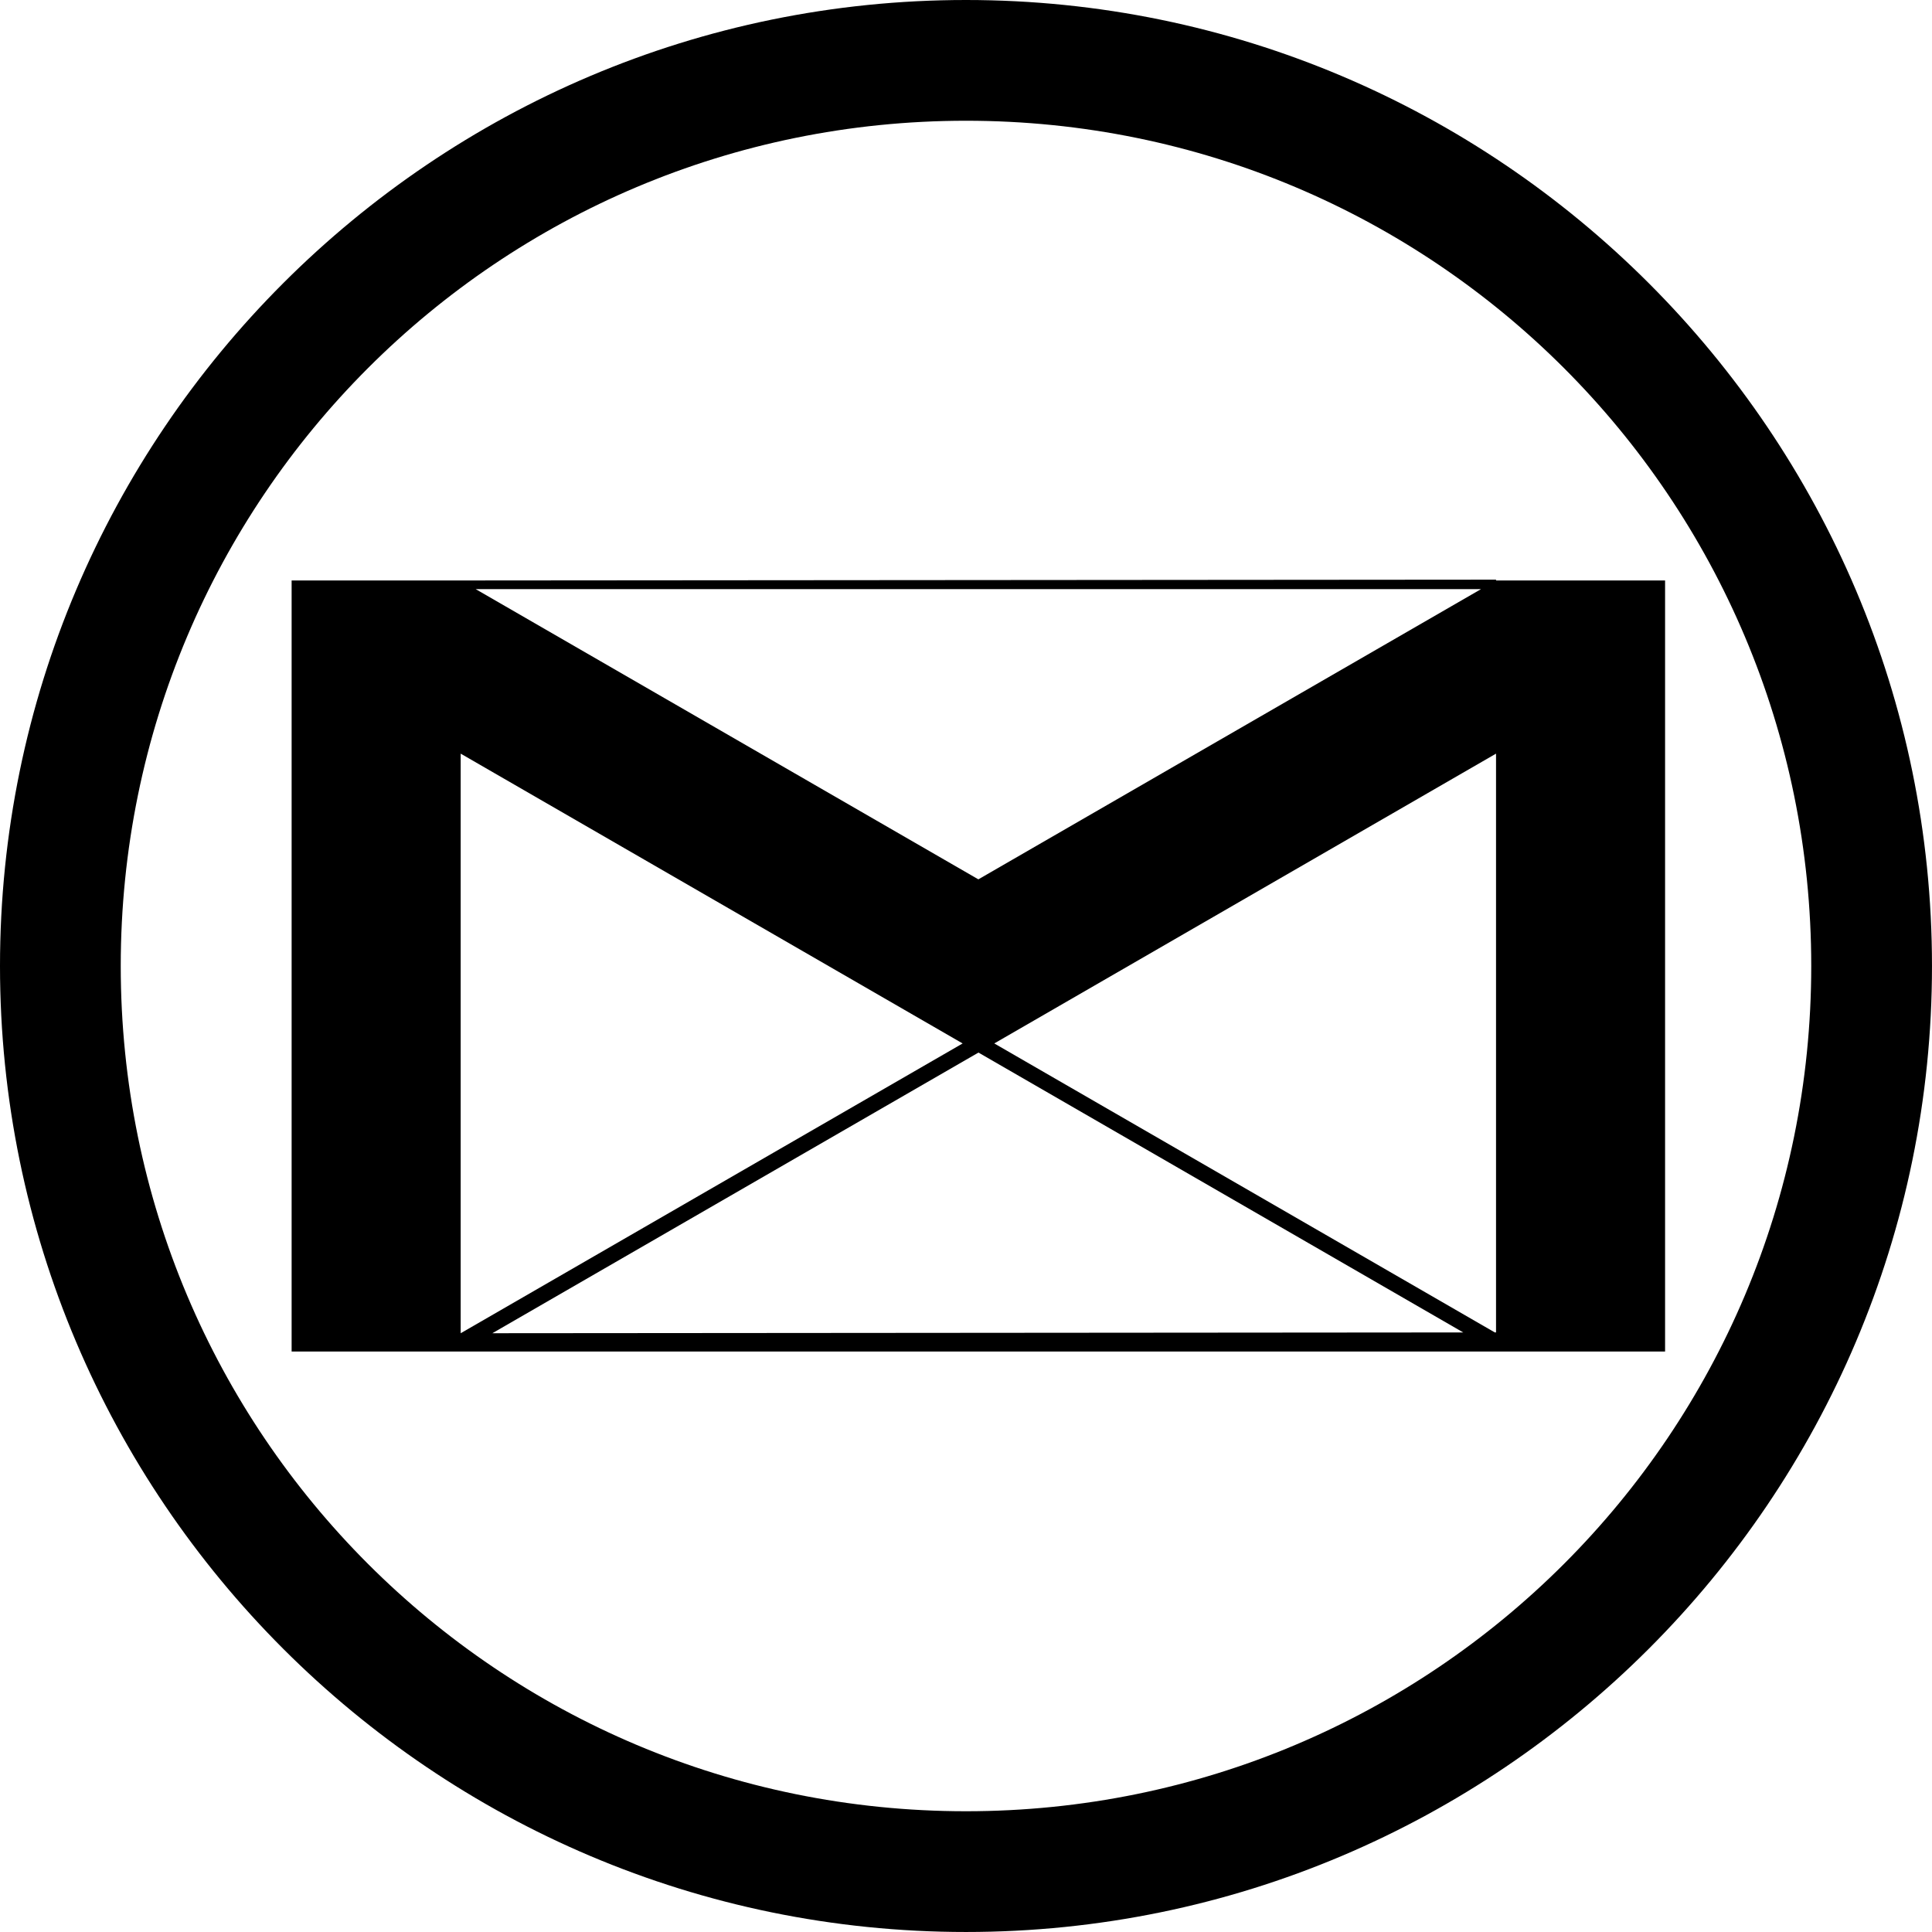
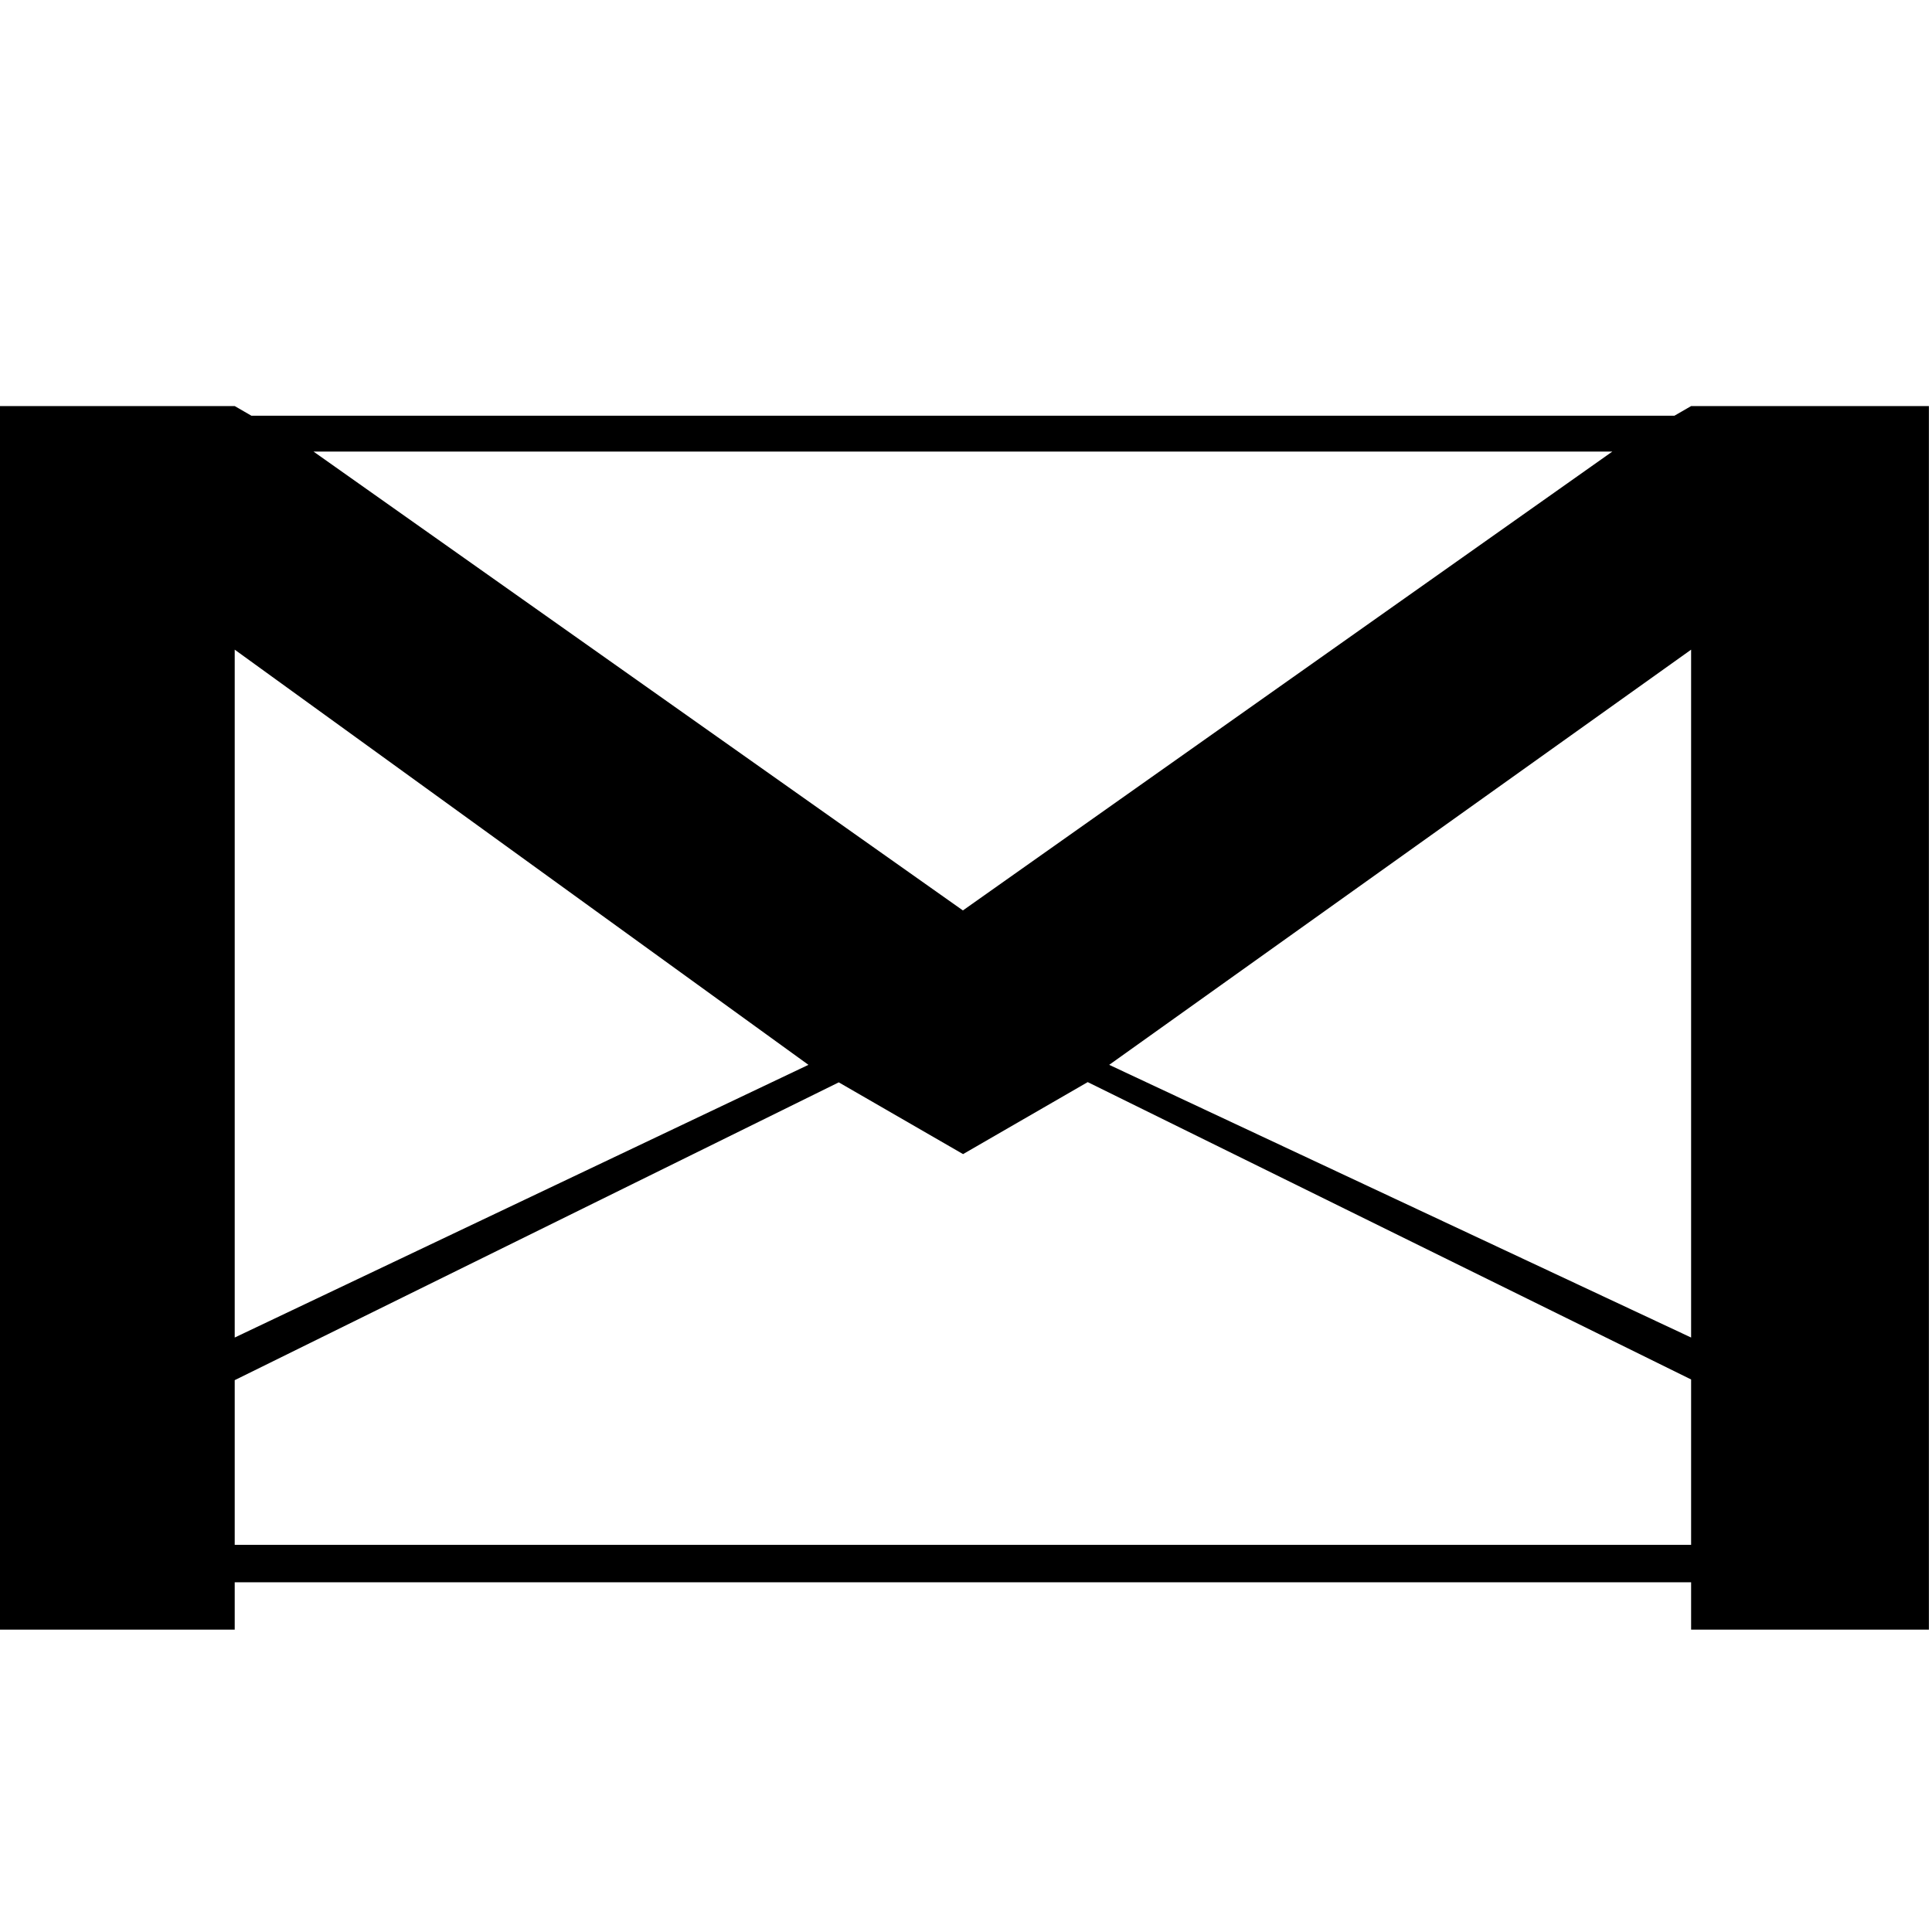
<svg xmlns="http://www.w3.org/2000/svg" fill="#000000" version="1.1" id="Layer_1" width="800px" height="800px" viewBox="0 0 169.063 169.063" xml:space="preserve">
  <defs id="defs13" />
  <g id="g820">
-     <path id="path843" d="M 84.531,0 C 37.908,0 0,37.908 0,84.531 c 0,46.623 37.908,84.531 84.531,84.531 46.623,0 84.531,-37.908 84.531,-84.531 C 169.062,37.908 131.154,0 84.531,0 Z m 0,10.566 c 40.912,0 73.965,33.052 73.965,73.965 0,40.912 -33.052,73.965 -73.965,73.965 -40.912,0 -73.965,-33.052 -73.965,-73.965 0,-40.912 33.052,-73.965 73.965,-73.965 z" style="color:#000000;font-style:normal;font-variant:normal;font-weight:normal;font-stretch:normal;font-size:medium;line-height:normal;font-family:sans-serif;font-variant-ligatures:normal;font-variant-position:normal;font-variant-caps:normal;font-variant-numeric:normal;font-variant-alternates:normal;font-feature-settings:normal;text-indent:0;text-align:start;text-decoration:none;text-decoration-line:none;text-decoration-style:solid;text-decoration-color:#000000;letter-spacing:normal;word-spacing:normal;text-transform:none;writing-mode:lr-tb;direction:ltr;text-orientation:mixed;dominant-baseline:auto;baseline-shift:baseline;text-anchor:start;white-space:normal;shape-padding:0;clip-rule:nonzero;display:inline;overflow:visible;visibility:visible;opacity:1;isolation:auto;mix-blend-mode:normal;color-interpolation:sRGB;color-interpolation-filters:linearRGB;solid-color:#000000;solid-opacity:1;vector-effect:none;fill:#000000;fill-opacity:1;fill-rule:nonzero;stroke:none;stroke-width:10.566;stroke-linecap:round;stroke-linejoin:round;stroke-miterlimit:4;stroke-dasharray:none;stroke-dashoffset:0;stroke-opacity:1;paint-order:normal;color-rendering:auto;image-rendering:auto;shape-rendering:auto;text-rendering:auto;enable-background:accumulate" />
-     <path id="path908" d="m 130.913,50.724 -90.601,0.071 H 25.519 v 67.472 h 14.793 90.601 14.793 V 50.795 H 130.913 Z M 41.628,51.554 H 129.598 L 85.613,76.949 Z M 40.312,65.948 84.237,91.309 40.312,116.668 Z m 90.601,0 v 50.649 h -0.106 L 87.006,91.308 Z m -45.291,26.159 42.421,24.491 -84.958,0.068 z" style="fill:#000000;fill-opacity:1;stroke:none;stroke-width:0.211px;stroke-linecap:butt;stroke-linejoin:miter;stroke-opacity:1" />
+     <path style="fill:#000000;fill-opacity:1;stroke:none;stroke-width:0.211px;stroke-linecap:butt;stroke-linejoin:miter;stroke-opacity:1" d="M -0.27,35.534 V 142.602 H 20.539 v -4.141 H 147.984 v 4.141 h 20.809 V 35.534 h -20.809 l -1.461,0.844 H 22 l -1.461,-0.844 z M 27.432,39.514 H 141.091 L 84.261,79.669 Z M 20.539,56.85 70.744,93.181 20.539,117.043 Z m 127.445,0 V 117.043 L 97.062,93.181 Z M 95.182,94.692 147.984,120.713 v 14.471 H 20.539 v -14.411 l 52.859,-26.06 10.876,6.279 z" id="path908" />
  </g>
</svg>
